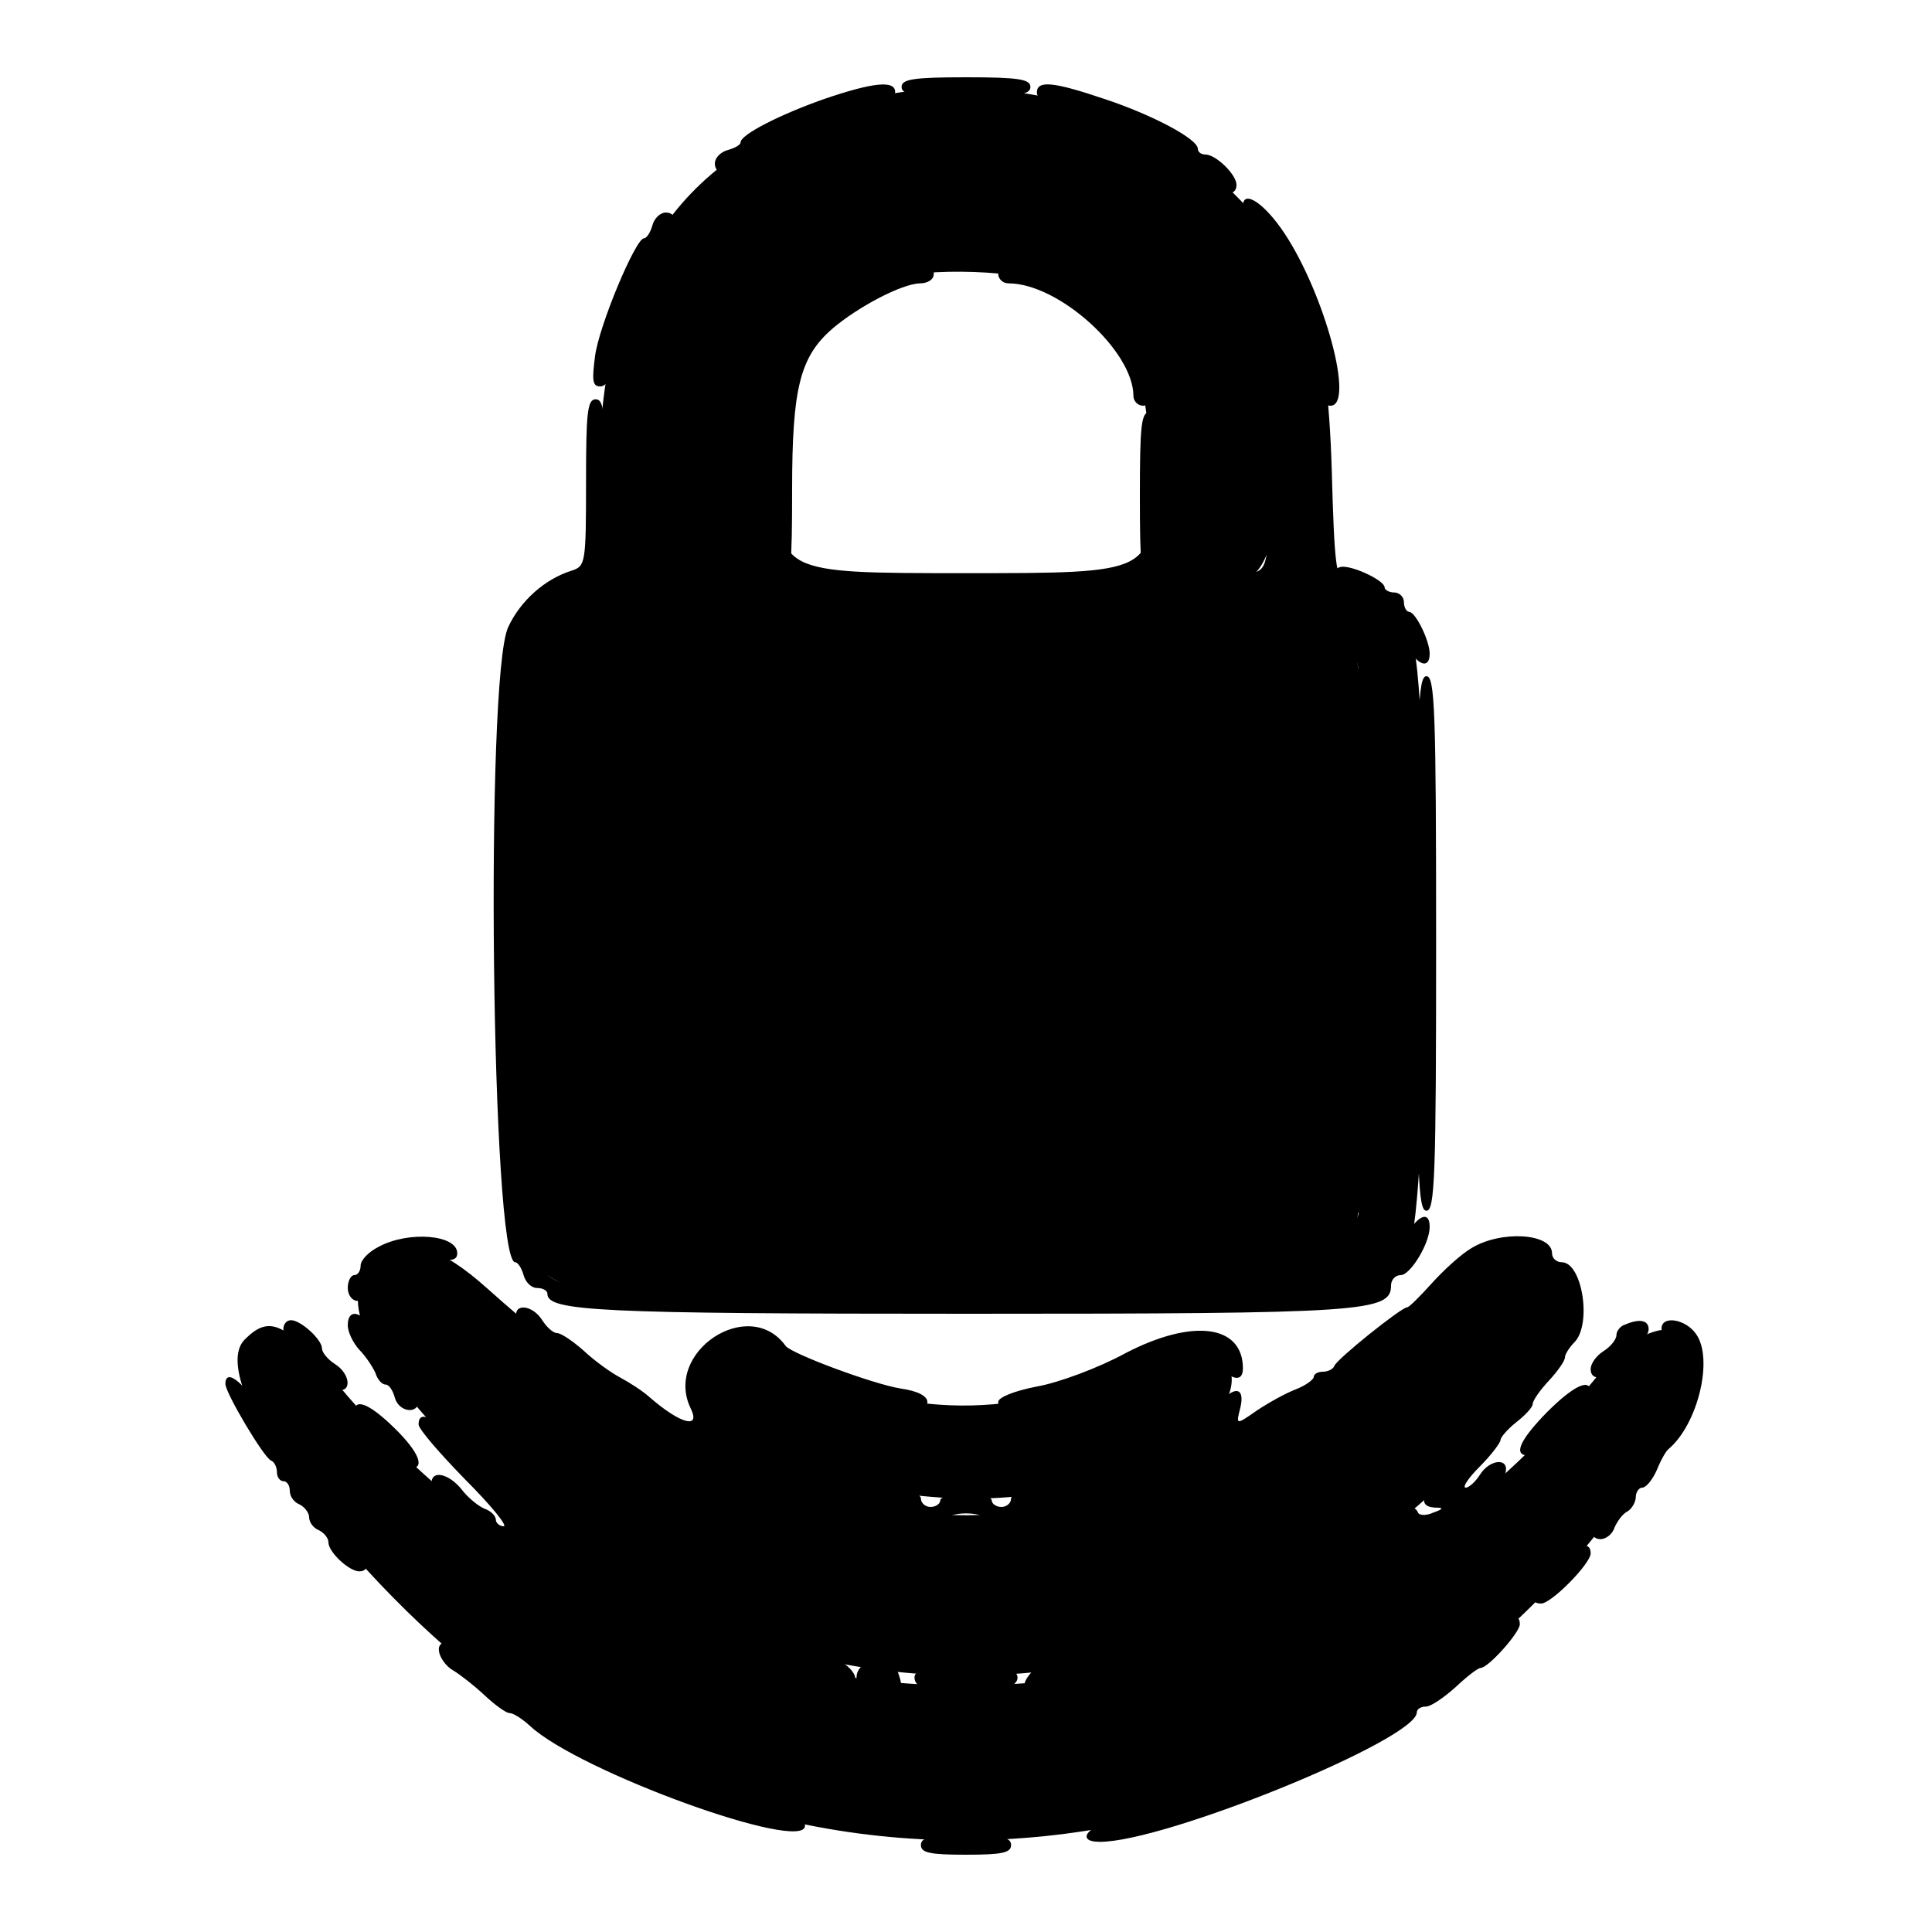
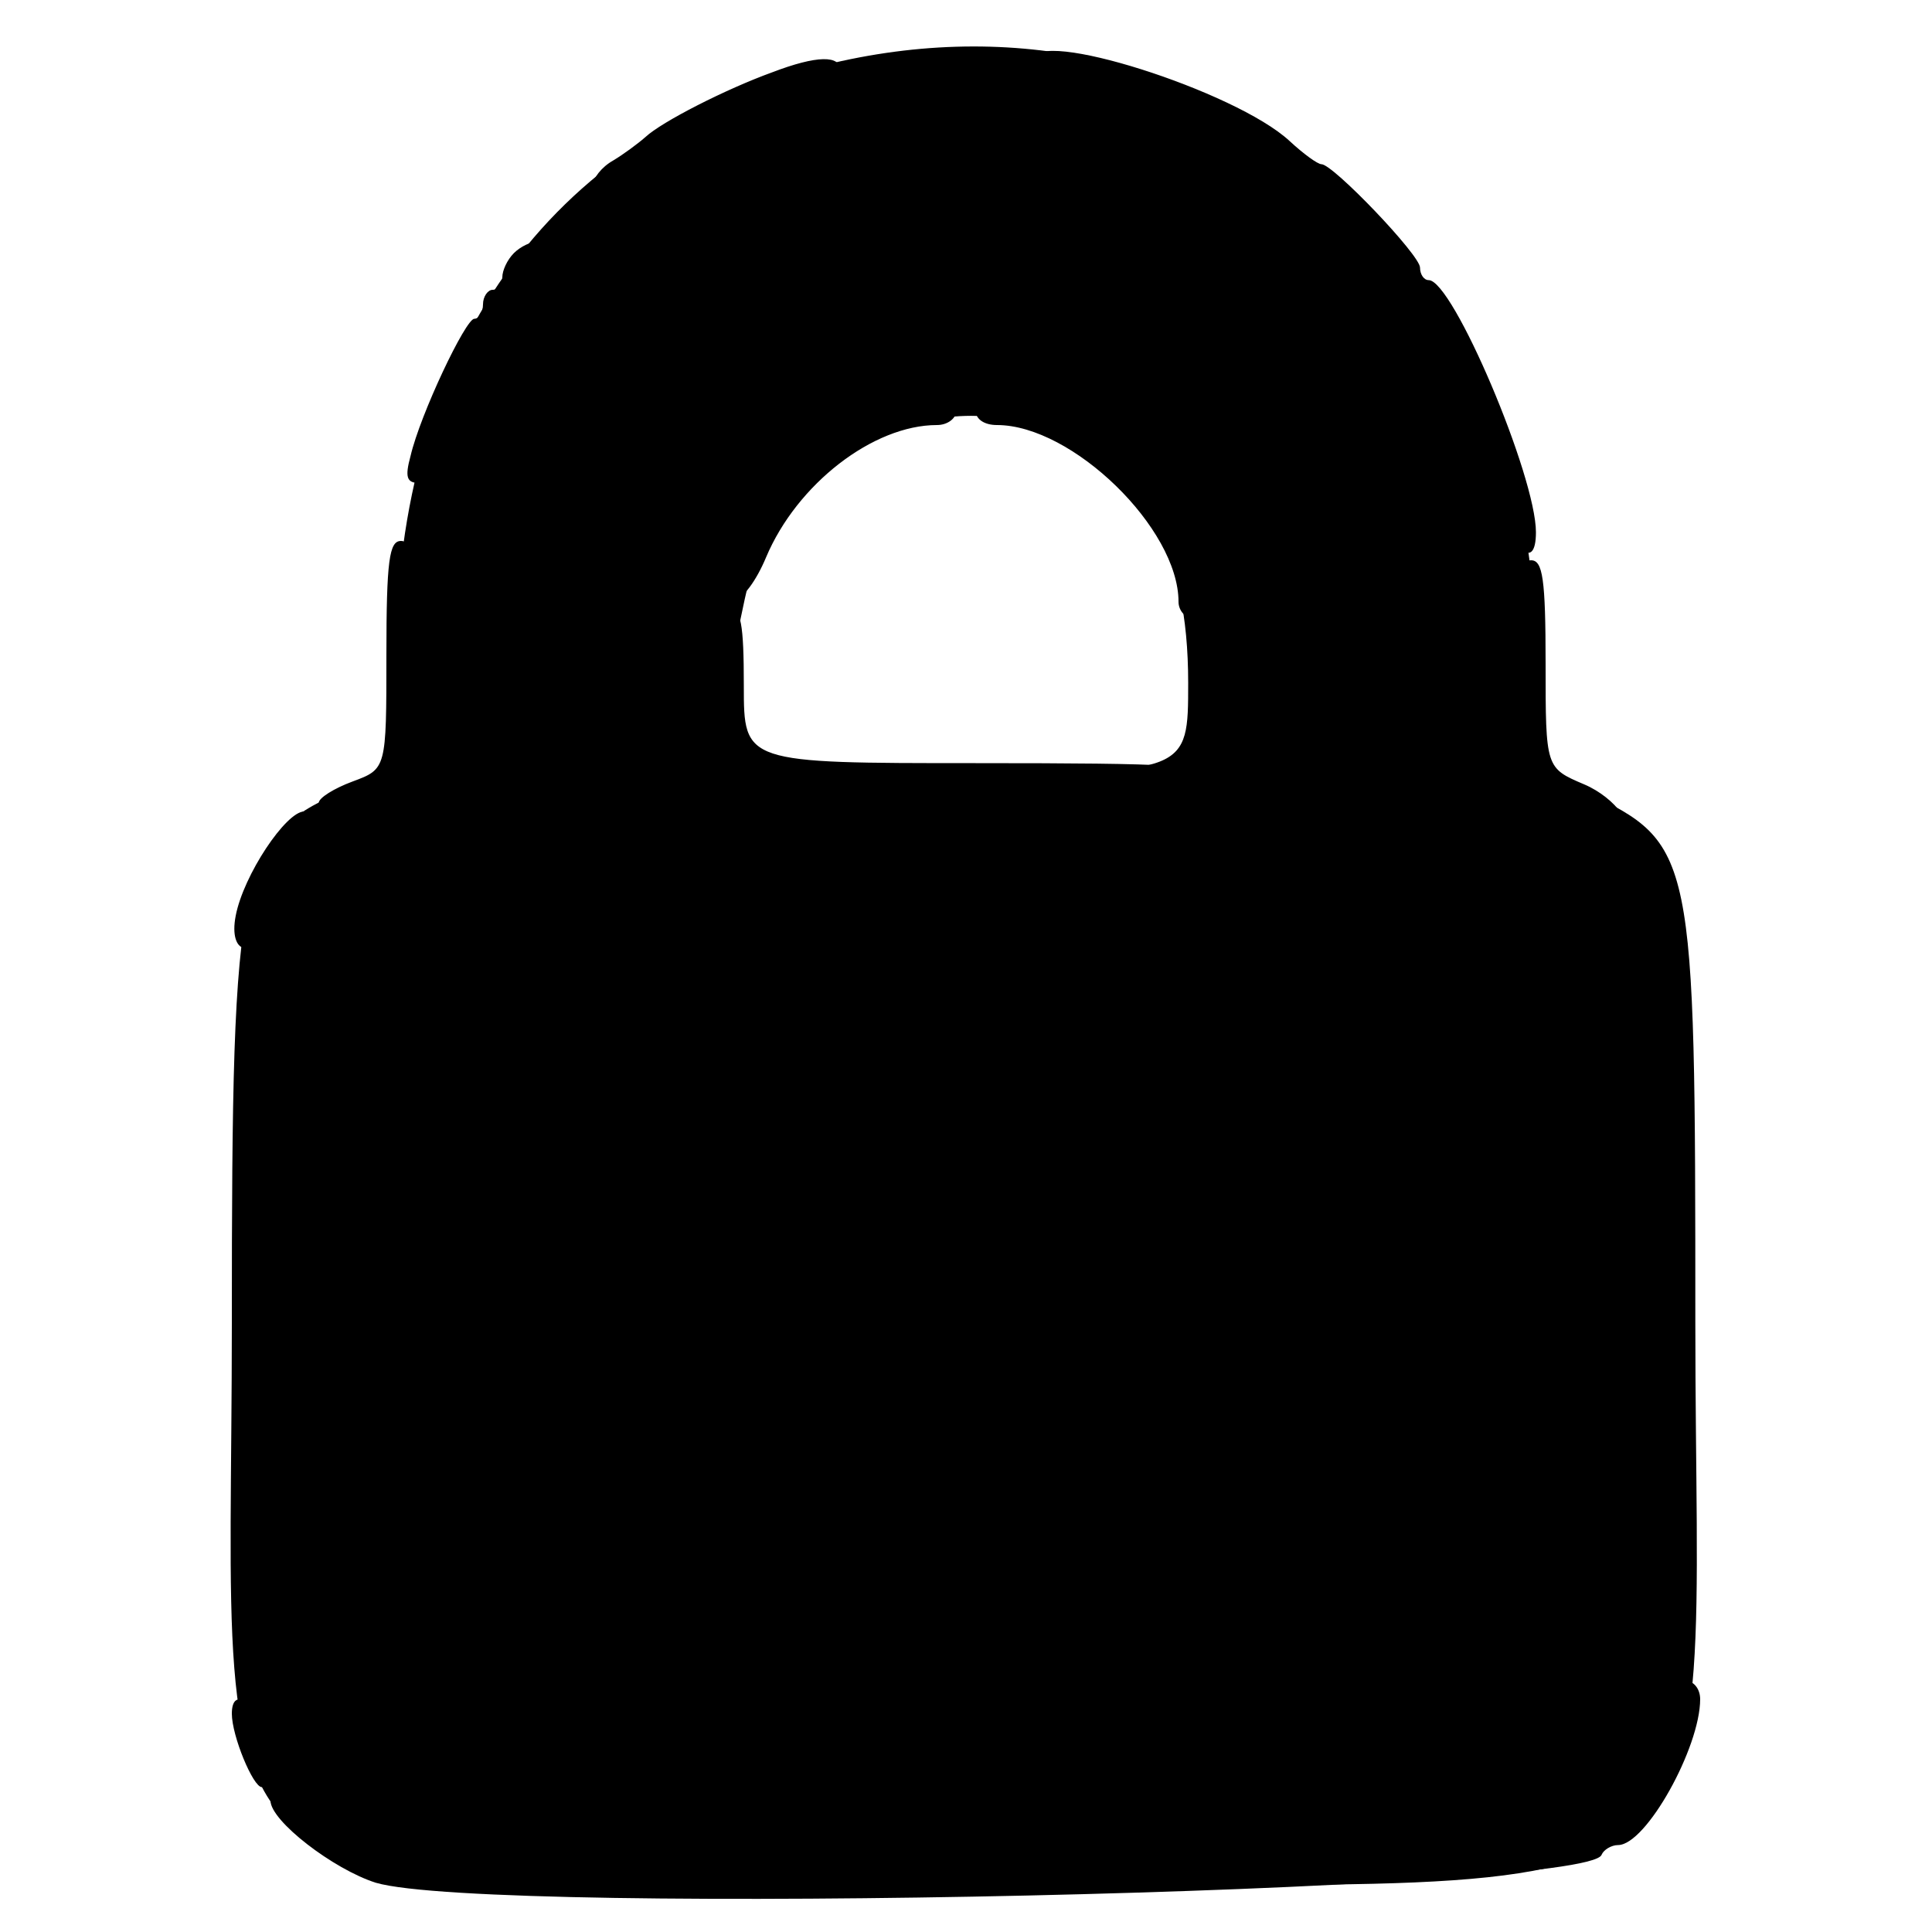
- <svg xmlns="http://www.w3.org/2000/svg" class="ti col" viewBox="0 0 300 300">
-   <path class="c-tan" transform="translate(0,300) scale(0.1,-0.1)" d="M1400 2865 c0-12 18-15 100-15 82 0 100 3 100 15 0 12-18 15-100 15-82 0-100-3-100-15z M1279 2846 c-68-24-129-55-129-67 0-4-9-9-20-12-11-3-20-12-20-21 0-19 26-21 37-3 12 19 132 75 191 88 31 8 52 18 52 26 0 19-35 15-111-11z M1610 2856 c0-9 16-17 41-21 53-9 199-82 222-112 20-25 47-31 47-10 0 16-32 47-48 47-7 0-12 4-12 9 0 15-69 52-144 77-80 27-106 30-106 10z M1347 2765 c-238-65-337-221-337-532 0-133 0-133 59-133 59 0 59 0 63 158 5 256 87 365 301 402 264 46 429-108 435-407 4-153 4-153 58-153 82 0 81 325-2 466-98 168-361 258-577 199z M1930 2680 c0-5 18-35 40-66 41-59 80-163 80-215 0-20 5-29 16-29 38 0-9 173-71 267-31 47-65 70-65 43z M1013 2650 c-3-11-9-20-13-20-13 0-70-136-76-183-5-38-4-47 8-47 10 0 17 13 21 39 6 46 65 182 84 194 18 11 16 37-3 37-9 0-18-9-21-20z M1366 2574 c-46-17-105-59-114-83-3-9-12-22-19-29-35-35-51-362-18-362 13 0 15 22 15 140 0 157 12 206 63 250 40 34 107 69 135 70 13 0 22 6 22 15 0 19-32 18-84-1z M1550 2575 c0-8 7-15 16-15 78 0 194-105 194-175 0-8 7-15 15-15 8 0 15 9 15 20 0 22-30 90-41 90-4 0-9 9-12 21-3 11-15 23-26 26-12 3-21 9-21 13 0 11-94 50-119 50-12 0-21-7-21-15z M910 2251 c0-126-1-130-22-137-42-13-80-47-99-88-36-79-26-986 11-986 4 0 10-9 13-20 3-11 12-20 21-20 9 0 16-4 16-9 0-27 79-31 652-31 619 0 658 3 658 44 0 9 7 16 15 16 15 0 45 49 45 75 0 30-25 14-44-28-35-79-14-77-681-77-603 0-616 1-655 40-38 39-40 59-40 514 0 507-3 487 93 535 47 23 47 23 47 162 0 117-2 139-15 139-13 0-15-21-15-129z M2070 2107 c0-7 17-19 37-26 47-17 57-27 74-74 13-36 39-51 39-22 0 20-22 65-32 65-4 0-8 7-8 15 0 8-7 15-15 15-8 0-15 4-15 8 0 10-45 32-65 32-8 0-15-6-15-13z M2100 1540 c0-376 2-430 15-430 13 0 15 54 15 430 0 376-2 430-15 430-13 0-15-54-15-430z M2200 1535 c0-362 2-415 15-415 13 0 15 53 15 415 0 362-2 415-15 415-13 0-15-53-15-415z M1380 1850 c0-5-6-10-13-10-16 0-57-42-57-58 0-22 28-12 53 18 14 17 30 30 36 30 6 0 11 7 11 15 0 8-7 15-15 15-8 0-15-4-15-10z M588 1064 c-16-8-28-21-28-29 0-8-4-15-10-15-5 0-10-9-10-20 0-11 7-20 15-20 8 0 15 8 15 18 0 29 55 55 101 48 30-5 39-3 39 8 0 29-76 35-122 10z M2285 1062 c-17-10-44-35-62-55-18-20-35-37-38-37-9 0-110-81-113-91-2-5-10-9-18-9-8 0-14-4-14-8 0-4-12-13-27-19-16-6-43-21-61-33-33-23-33-23-26 4 8 34-11 35-38 1-29-37-173-104-251-118-42-7-67-16-67-24 0-7-7-13-15-13-8 0-15 5-15 10 0 6-18 10-40 10-22 0-40-4-40-10 0-5-7-10-15-10-8 0-15 6-15 13 0 8-24 17-66 24-115 20-274 108-274 153 0 19 36 60 52 60 19 0 78-23 78-31 0-11 122-57 173-64 38-6 47-4 47 8 0 9-14 17-42 21-43 7-169 54-178 66-57 79-191-10-147-98 15-32-18-22-65 19-10 9-30 22-45 30-15 8-40 26-57 42-17 15-35 27-41 27-6 0-16 9-23 20-15 24-45 27-40 4 2-9 11-22 22-28 10-6 32-23 48-38 17-16 36-28 43-28 7 0 15-6 18-13 2-7 22-21 43-32 21-11 45-26 54-34 74-70 440-187 440-141 0 6 14 10 30 10 17 0 30-4 30-10 0-28 170 7 286 60 82 36 224 121 224 132 0 4 7 8 15 8 8 0 15 3 15 8 0 4 13 13 29 20 15 7 47 30 71 52 24 22 45 40 48 40 3 0 27 20 53 45 106 99 223-4 124-110-14-16-25-32-25-38 0-5-11-18-25-29-14-11-25-23-25-28 0-5-25-32-55-61-56-53-68-78-37-80 14 0 14-2-3-8-11-5-21-4-23 0-6 16-32 9-44-11-7-11-18-20-25-20-7 0-16-6-20-12-22-34-233-134-343-161-47-12-86-25-88-28-1-3-16-4-32-1-18 3-35-2-45-11-24-25-18-37 20-37 19 0 35 3 35 8 0 4 19 8 43 8 89 3 392 126 457 186 10 10 23 18 28 18 5 0 21 11 36 25 15 14 31 25 36 25 5 0 15 8 22 18 7 9 22 22 33 28 11 6 21 19 23 28 5 23-25 20-40-4-7-11-17-20-22-20-6 0 4 15 22 33 18 18 32 37 32 41 0 4 11 17 25 28 14 11 25 23 25 28 0 5 11 21 25 36 14 15 25 31 25 36 0 5 7 16 15 24 27 28 12 124-20 124-8 0-15 6-15 14 0 31-79 36-125 8z M540 942 c0-10 8-27 18-38 10-10 21-27 25-36 3-10 10-18 16-18 5 0 11-9 14-20 6-23 37-27 37-5 0 9-7 18-15 21-8 4-15 12-15 20 0 7-6 17-13 21-7 4-19 23-26 41-14 34-41 44-41 14z M440 936 c0-8 10-23 23-33 12-10 27-28 33-38 6-11 19-21 28-23 23-5 20 25-4 40-11 7-20 18-20 24 0 14-33 44-48 44-7 0-12-6-12-14z M2523 943 c-7-2-13-10-13-16 0-7-9-18-20-25-11-7-20-19-20-28 0-23 33-13 45 14 5 12 18 25 27 28 10 3 18 12 18 20 0 14-14 17-37 7z M2580 937 c0-7 9-18 20-25 33-20 7-107-52-176-10-11-18-25-18-32 0-6-7-14-15-18-8-3-15-12-15-20 0-7-7-16-15-20-20-7-19-36 0-36 9 0 19 8 22 18 4 9 12 21 20 25 7 4 13 15 13 22 0 8 5 15 10 15 6 0 16 12 23 28 6 15 14 29 18 32 45 38 70 139 43 178-16 24-54 30-54 9z M1748 899 c-42-23-104-46-138-52-36-7-60-17-60-24 0-30 121-1 223 52 81 42 90 43 115 10 22-28 42-33 42-10 0 68-78 78-182 24z M350 851 c0-14 60-115 71-119 5-2 9-10 9-18 0-8 5-14 10-14 6 0 10-7 10-15 0-9 7-18 15-21 8-4 15-13 15-20 0-8 7-17 15-20 8-4 15-12 15-19 0-15 32-45 48-45 20 0 13 27-11 47-13 10-26 26-30 36-3 9-11 17-17 17-5 0-10 7-10 15 0 9-7 18-15 21-8 4-15 12-15 19 0 7-3 15-7 17-5 2-22 30-40 63-28 53-63 84-63 56z M2402 807 c-42-43-53-67-29-67 16 0 97 82 97 98 0 23-26 11-68-31z M550 807 c0-16 72-87 88-87 23 0 12 26-26 63-39 38-62 47-62 24z M650 788 c0-7 33-45 72-85 40-40 67-73 60-73-6 0-12 5-12 10 0 6-8 14-17 17-10 4-26 17-36 30-20 25-47 31-47 10 0-16 31-47 47-47 6 0 13-7 17-15 3-8 12-15 21-15 8 0 15-4 15-9 0-49 418-231 532-231 53 0 19 46-44 59-91 19-204 65-299 121-45 28-85 50-90 50-4 0-9 7-13 15-3 8-10 15-15 15-5 0-44 36-87 80-73 76-104 96-104 68z M2412 567 c-34-35-41-57-19-57 16 0 77 62 77 78 0 22-26 13-58-21z M2301 455 c-17-19-34-35-38-35-5 0-22-12-39-27-88-80-355-199-486-218-46-7-71-35-30-35 102 0 492 159 492 201 0 5 6 9 14 9 8 0 28 14 46 30 18 17 35 30 39 30 12 0 61 55 61 68 0 23-28 12-59-23z M682 434 c2-9 11-22 22-28 10-6 32-23 48-38 17-16 34-28 39-28 6 0 20-9 32-20 76-71 427-198 427-155 0 8-7 15-15 15-75 0-371 134-448 203-18 15-36 27-42 27-6 0-16 9-23 20-15 24-45 27-40 4z M1330 395 c0-22 4-25 35-25 35 0 40 5 29 34-11 28-64 21-64-9z M1420 395 c0-8 7-15 15-15 8 0 15-4 15-10 0-5 20-10 45-10 25 0 45 5 45 10 0 6 9 10 20 10 11 0 20 7 20 15 0 12-16 15-80 15-64 0-80-3-80-15z M1430 135 c0-12 14-15 70-15 56 0 70 3 70 15 0 12-14 15-70 15-56 0-70-3-70-15z" />
-   <path class="c-blue" transform="translate(0,300) scale(0.1,-0.1)" d="M622 1008 c-72-72 226-367 470-466 442-178 916-57 1235 317 66 78 78 114 47 145-33 34-59 20-165-89-446-457-1029-445-1455 30-68 77-102 93-132 63z M382 918 c-26-26-12-66 50-150 499-677 1395-758 1978-177 206 205 274 346 162 337-32-3-42-12-96-83-533-707-1434-703-1961 9-58 79-99 98-133 64z M1116 897 c-102-74 144-207 384-207 246 0 487 133 374 206-25 17-28 16-107-24-187-94-371-93-543 3-68 38-82 41-108 22z" />
-   <path class="c-amber" transform="translate(0,300) scale(0.1,-0.1)" d="M892 2000 c-37-34-34-879 3-915 31-32 1159-40 1203-9 35 24 35 904 0 928-40 28-1176 24-1206-4z m676-156 c131-54 170-196 87-318-19-28-19-29 4-142 31-152 40-144-159-144-199 0-191-8-162 146 21 115 21 115-4 151-113 166 52 383 234 307z" />
-   <path class="c-green" transform="translate(0,300) scale(0.1,-0.1)" d="M1770 2230 c0-109 2-130 15-130 13 0 15 21 15 130 0 109-2 130-15 130-13 0-15-21-15-130z M1422 1764 c-67-47-70-146-6-215 24-25 24-25 4-123-25-120-29-114 80-114 105 0 100-9 73 129-17 87-17 87 14 118 112 111-36 295-165 205z M1860 466 c0-8-7-16-15-20-8-3-15-1-15 4 0 6-7 10-15 10-16 0-19-18-6-38 10-17 61-5 61 14 0 8 5 14 10 14 6 0 10 7 10 15 0 8-7 15-15 15-8 0-15-6-15-14z" />
-   <path class="c-ink" transform="translate(0,300) scale(0.1,-0.1)" d="M1324 2841 c-270-77-394-261-394-587 0-142 0-142-47-165-97-48-93-27-93-543 0-637-89-566 704-566 682 0 649-4 693 80 33 62 36 886 3 957-19 42-69 83-101 83-14 0-17 22-21 168-7 236-40 324-166 445-137 130-381 184-578 128z m317-87 c237-71 329-209 329-496 0-148 0-148-44-148-44 0-44 0-48 153-6 303-172 454-449 408-219-36-302-145-307-403-4-158-4-158-53-158-49 0-49 0-49 123 0 398 271 625 621 521z m3-199 c109-53 139-117 143-302 3-143 3-143-288-143-291 0-291 0-287 148 5 195 40 262 163 307 59 21 218 16 269-10z m442-553 c32-21 34-53 34-465 0-404-1-415-21-441-29-36-1163-42-1199-6-27 27-32 859-4 898 15 22 1157 36 1190 14z M1426 1855 c-132-47-185-234-95-331 20-22 20-22-3-138-30-158-39-150 153-154 227-4 220-10 188 151-18 86-20 113-10 126 134 183-25 420-233 346z m153-115 c52-53 47-150-10-181-23-12-24-48-4-139 23-103 27-97-67-96-47 1-82 6-82 11 1 6 9 52 19 103 18 93 18 93-7 120-115 123 33 300 151 182z M593 1045 c-72-50-42-130 110-291 481-510 1251-466 1673 95 66 89 76 120 52 164-36 68-97 65-180-9-528-474-966-476-1491-5-74 66-118 78-164 46z m151-110 c428-477 1027-489 1475-30 106 108 118 116 145 89 27-26 18-48-47-125-360-422-909-517-1364-238-117 72-333 284-333 327 0 75 44 67 124-23z M380 920 c-68-68 189-407 428-568 618-413 1453-195 1805 471 64 121-38 157-128 46-514-639-1429-650-1957-23-85 102-109 113-148 74z m125-76 c529-714 1446-719 1981-9 65 87 102 106 124 66 14-27-1-55-82-158-516-651-1363-710-1939-134-149 149-228 268-197 299 29 29 56 13 113-64z M1102 897 c-110-117 259-266 528-213 205 40 331 143 265 216-26 29-50 25-139-19-171-86-359-85-524 5-74 40-101 42-130 11z m112-32 c172-96 375-98 557-5 70 35 78 37 98 24 89-63-154-184-369-184-215 0-461 123-374 187 23 17 16 18 88-22z" />
+ <svg xmlns="http://www.w3.org/2000/svg" class="ti col" viewBox="0 0 200 200">
+   <path class="c-tan" transform="translate(0,200) scale(0.1,-0.1)" d="M1070 1938 c0-9 21-18 59-26 54-11 129-44 189-82 31-20 133-123 151-152 39-62 72-139 83-190 11-55 38-82 38-39 0 58-86 261-111 261-5 0-9 6-9 13 0 13-90 107-102 107-4 0-19 11-33 24-56 52-265 118-265 84z M799 1925 c-47-17-114-51-131-67-8-7-23-18-33-24-25-14-32-44-11-44 8 0 21 8 28 18 16 21 119 76 176 93 23 7 42 18 42 26 0 16-24 16-71-2z M532 1738 c-7-7-12-18-12-25 0-7-4-13-10-13-5 0-10-7-10-15 0-8-4-15-9-15-9 0-56-99-66-142-6-22-4-28 9-28 9 0 16 5 16 12 0 16 63 152 72 156 5 2 8 9 8 15 0 7 9 18 20 25 22 14 27 42 7 42-7 0-18-5-25-12z M900 1574 c-19-8-37-18-40-22-3-4-14-12-25-18-46-25-108-154-74-154 8 0 22 19 32 43 32 76 111 137 177 137 11 0 20 7 20 15 0 20-44 19-90-1z M1010 1575 c0-9 9-15 22-15 78 0 188-107 188-183 0-9 7-17 15-17 9 0 15 9 15 23-1 29-36 107-50 107-5 0-10 7-10 15 0 9-8 19-17 22-9 4-24 14-34 24-33 33-129 51-129 24z M400 1322 c0-118 0-118-35-131-19-7-35-17-35-22 0-5-7-9-15-9-19 0-63-66-71-108-8-41 20-46 31-5 10 43 57 100 92 112 18 7 33 17 33 22 0 5 7 9 15 9 13 0 15 21 15 125 0 104-2 125-15 125-12 0-15-20-15-118z M1570 1303 c1-116 30-163 103-163 24 0 0 34-33 48-40 17-40 17-40 125 0 88-3 107-15 107-13 0-15-20-15-117z M742 1278 c3-93 3-93 256-96 220-2 252 0 252 13 0 13-32 15-240 15-240 0-240 0-240 80 0 65-3 80-15 80-13 0-15-15-13-92z M1730 240 c0-53-59-129-118-153-65-26-1181-25-1228 1-56 31-93 69-106 111-12 38-38 57-38 27 0-23 22-76 31-76 5 0 9-6 9-14 0-21 65-71 109-85 119-35 1256-10 1269 29 2 5 10 10 17 10 29 0 85 101 85 151 0 11-7 19-15 19-8 0-15-9-15-20z" />
+   <path class="c-amber" transform="translate(0,200) scale(0.1,-0.1)" d="M430 1063 c-8-3-26-15-38-27-51-46-52-52-52-406 0-500-73-451 665-448 731 4 658-48 653 463-3 366-3 364-71 405-31 20-1107 31-1157 13z" />
+   <path class="c-green" transform="translate(0,200) scale(0.1,-0.1)" d="M900 1819 c-235-40-382-226-388-491-4-148-4-148 66-148 70 0 70 0 74 124 18 545 698 515 698-31 0-93 0-93 70-93 70 0 70 0 70 118 0 355-253 579-590 521z" />
+   <path class="c-ink" transform="translate(0,200) scale(0.1,-0.1)" d="M843 1930 c-275-72-433-294-433-609 0-117 0-117-48-137-116-49-122-76-122-554 0-630-66-580 755-580 832 0 760-55 760 581 0 489-1 495-113 549-52 25-52 25-52 140-1 431-348 715-747 610z m287-146 c210-58 340-244 340-486 0-98 0-98-50-98-50 0-50 0-50 93 0 553-720 583-738 31-4-124-4-124-54-124-50 0-50 0-46 128 9 332 284 542 598 456z m-55-228 c109-46 155-124 155-263 0-93 0-93-235-93-257 0-262 4-224 180 29 135 185 225 304 176z m506-533 c57-48 59-62 59-398 0-469 67-425-638-425-715 0-642-48-642 427 0 470-72 423 642 423 546 0 546 0 579-27z" />
</svg>
